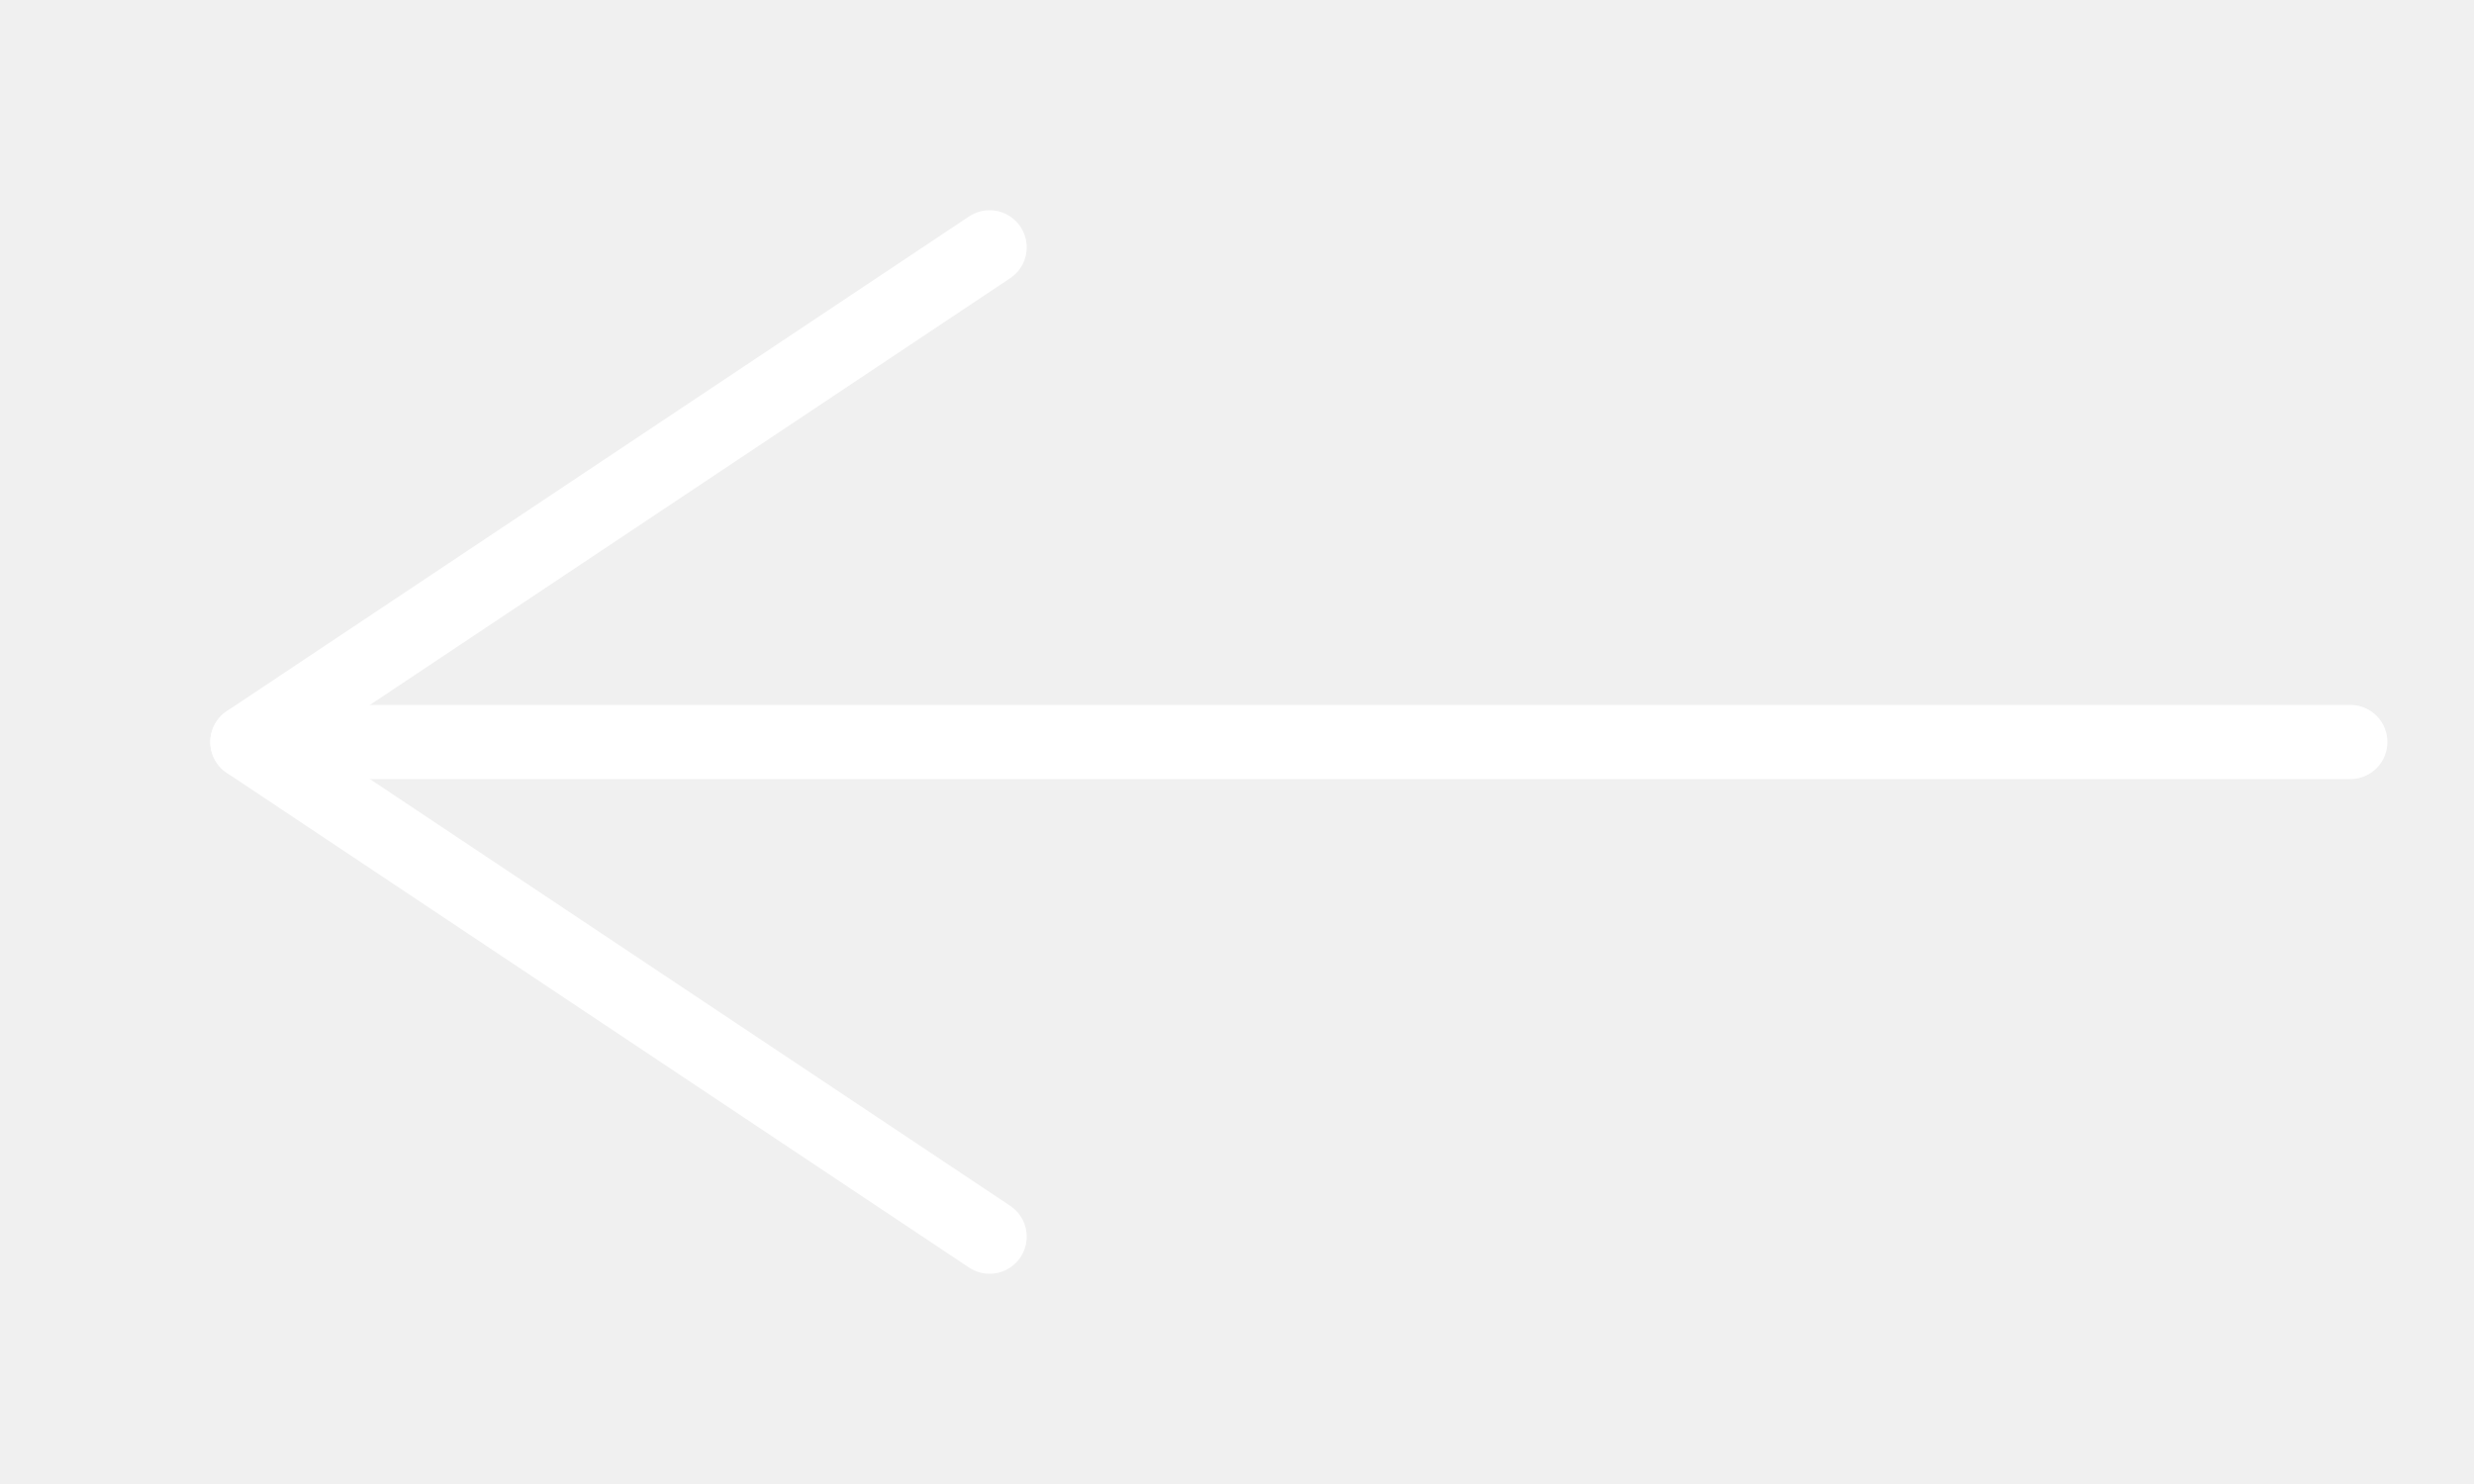
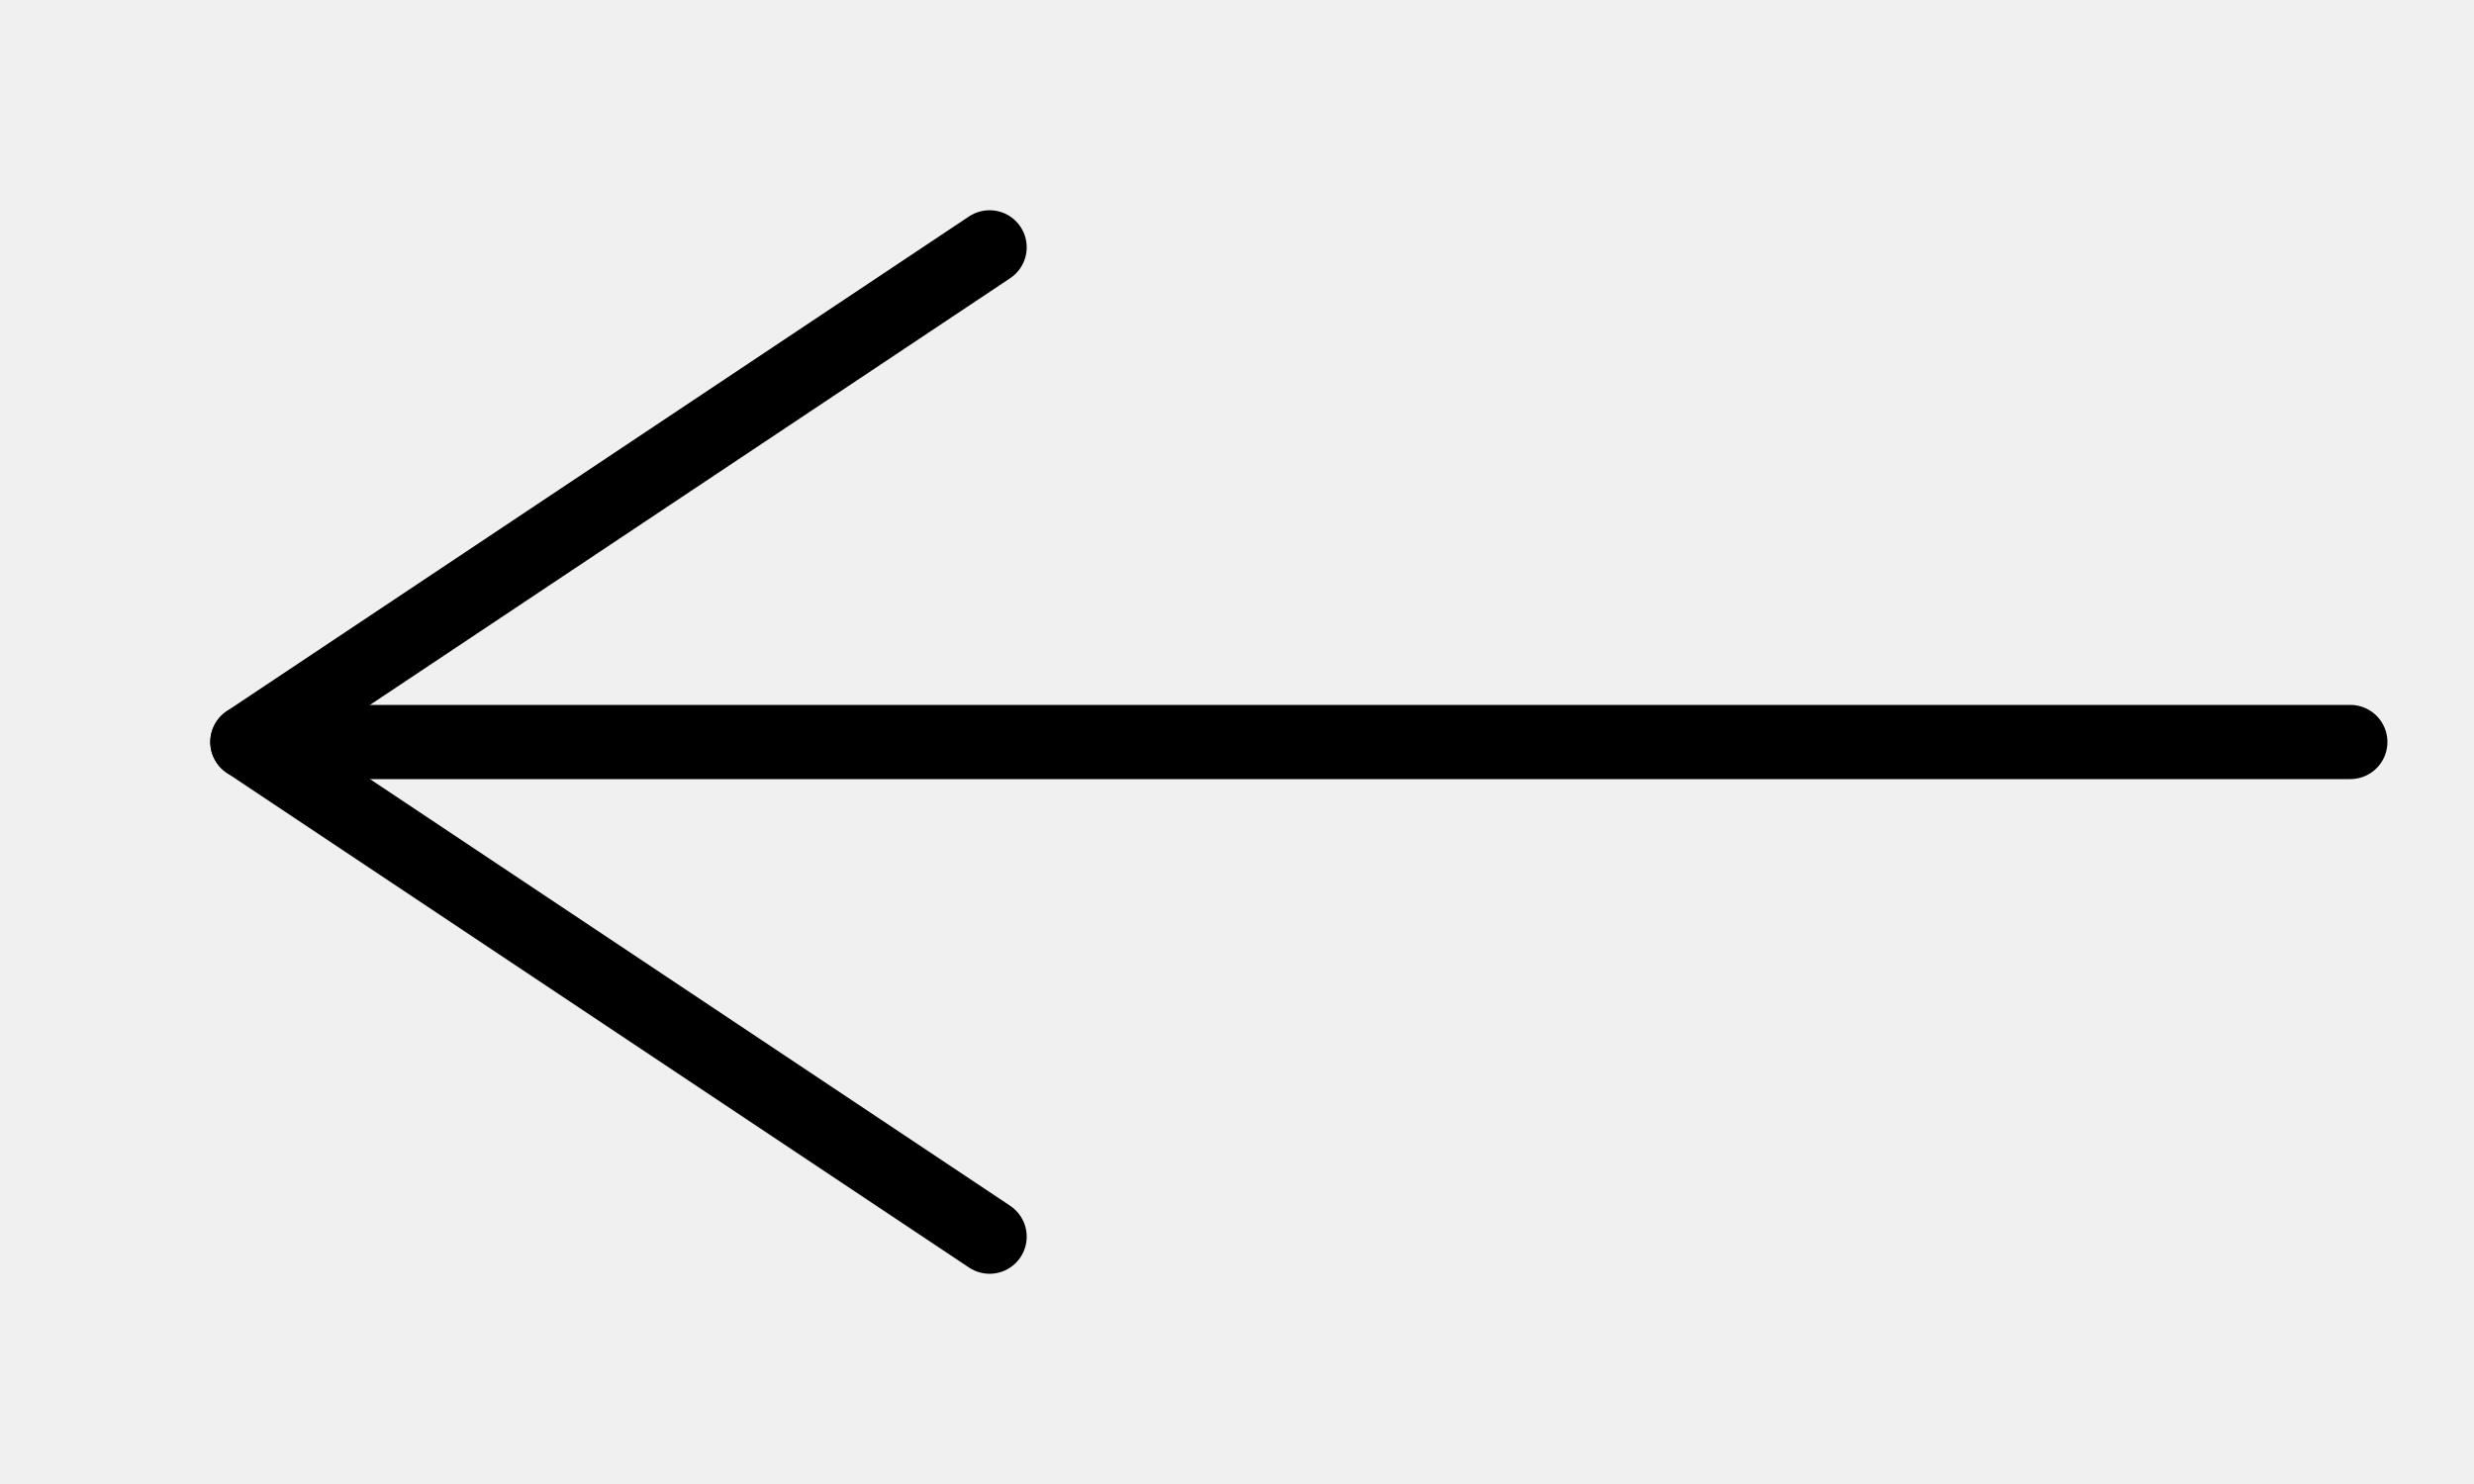
- <svg xmlns="http://www.w3.org/2000/svg" viewBox="0 0 40 24" fill="none" stroke="#ffffff" stroke-width="1.2" stroke-linecap="round" stroke-linejoin="round">
+ <svg xmlns="http://www.w3.org/2000/svg" viewBox="0 0 40 24" fill="none" stroke="#000000" stroke-width="1.2" stroke-linecap="round" stroke-linejoin="round">
  <path d="M16 4 L4 12 L16 20" />
  <path d="M4 12 L38 12" />
</svg>
